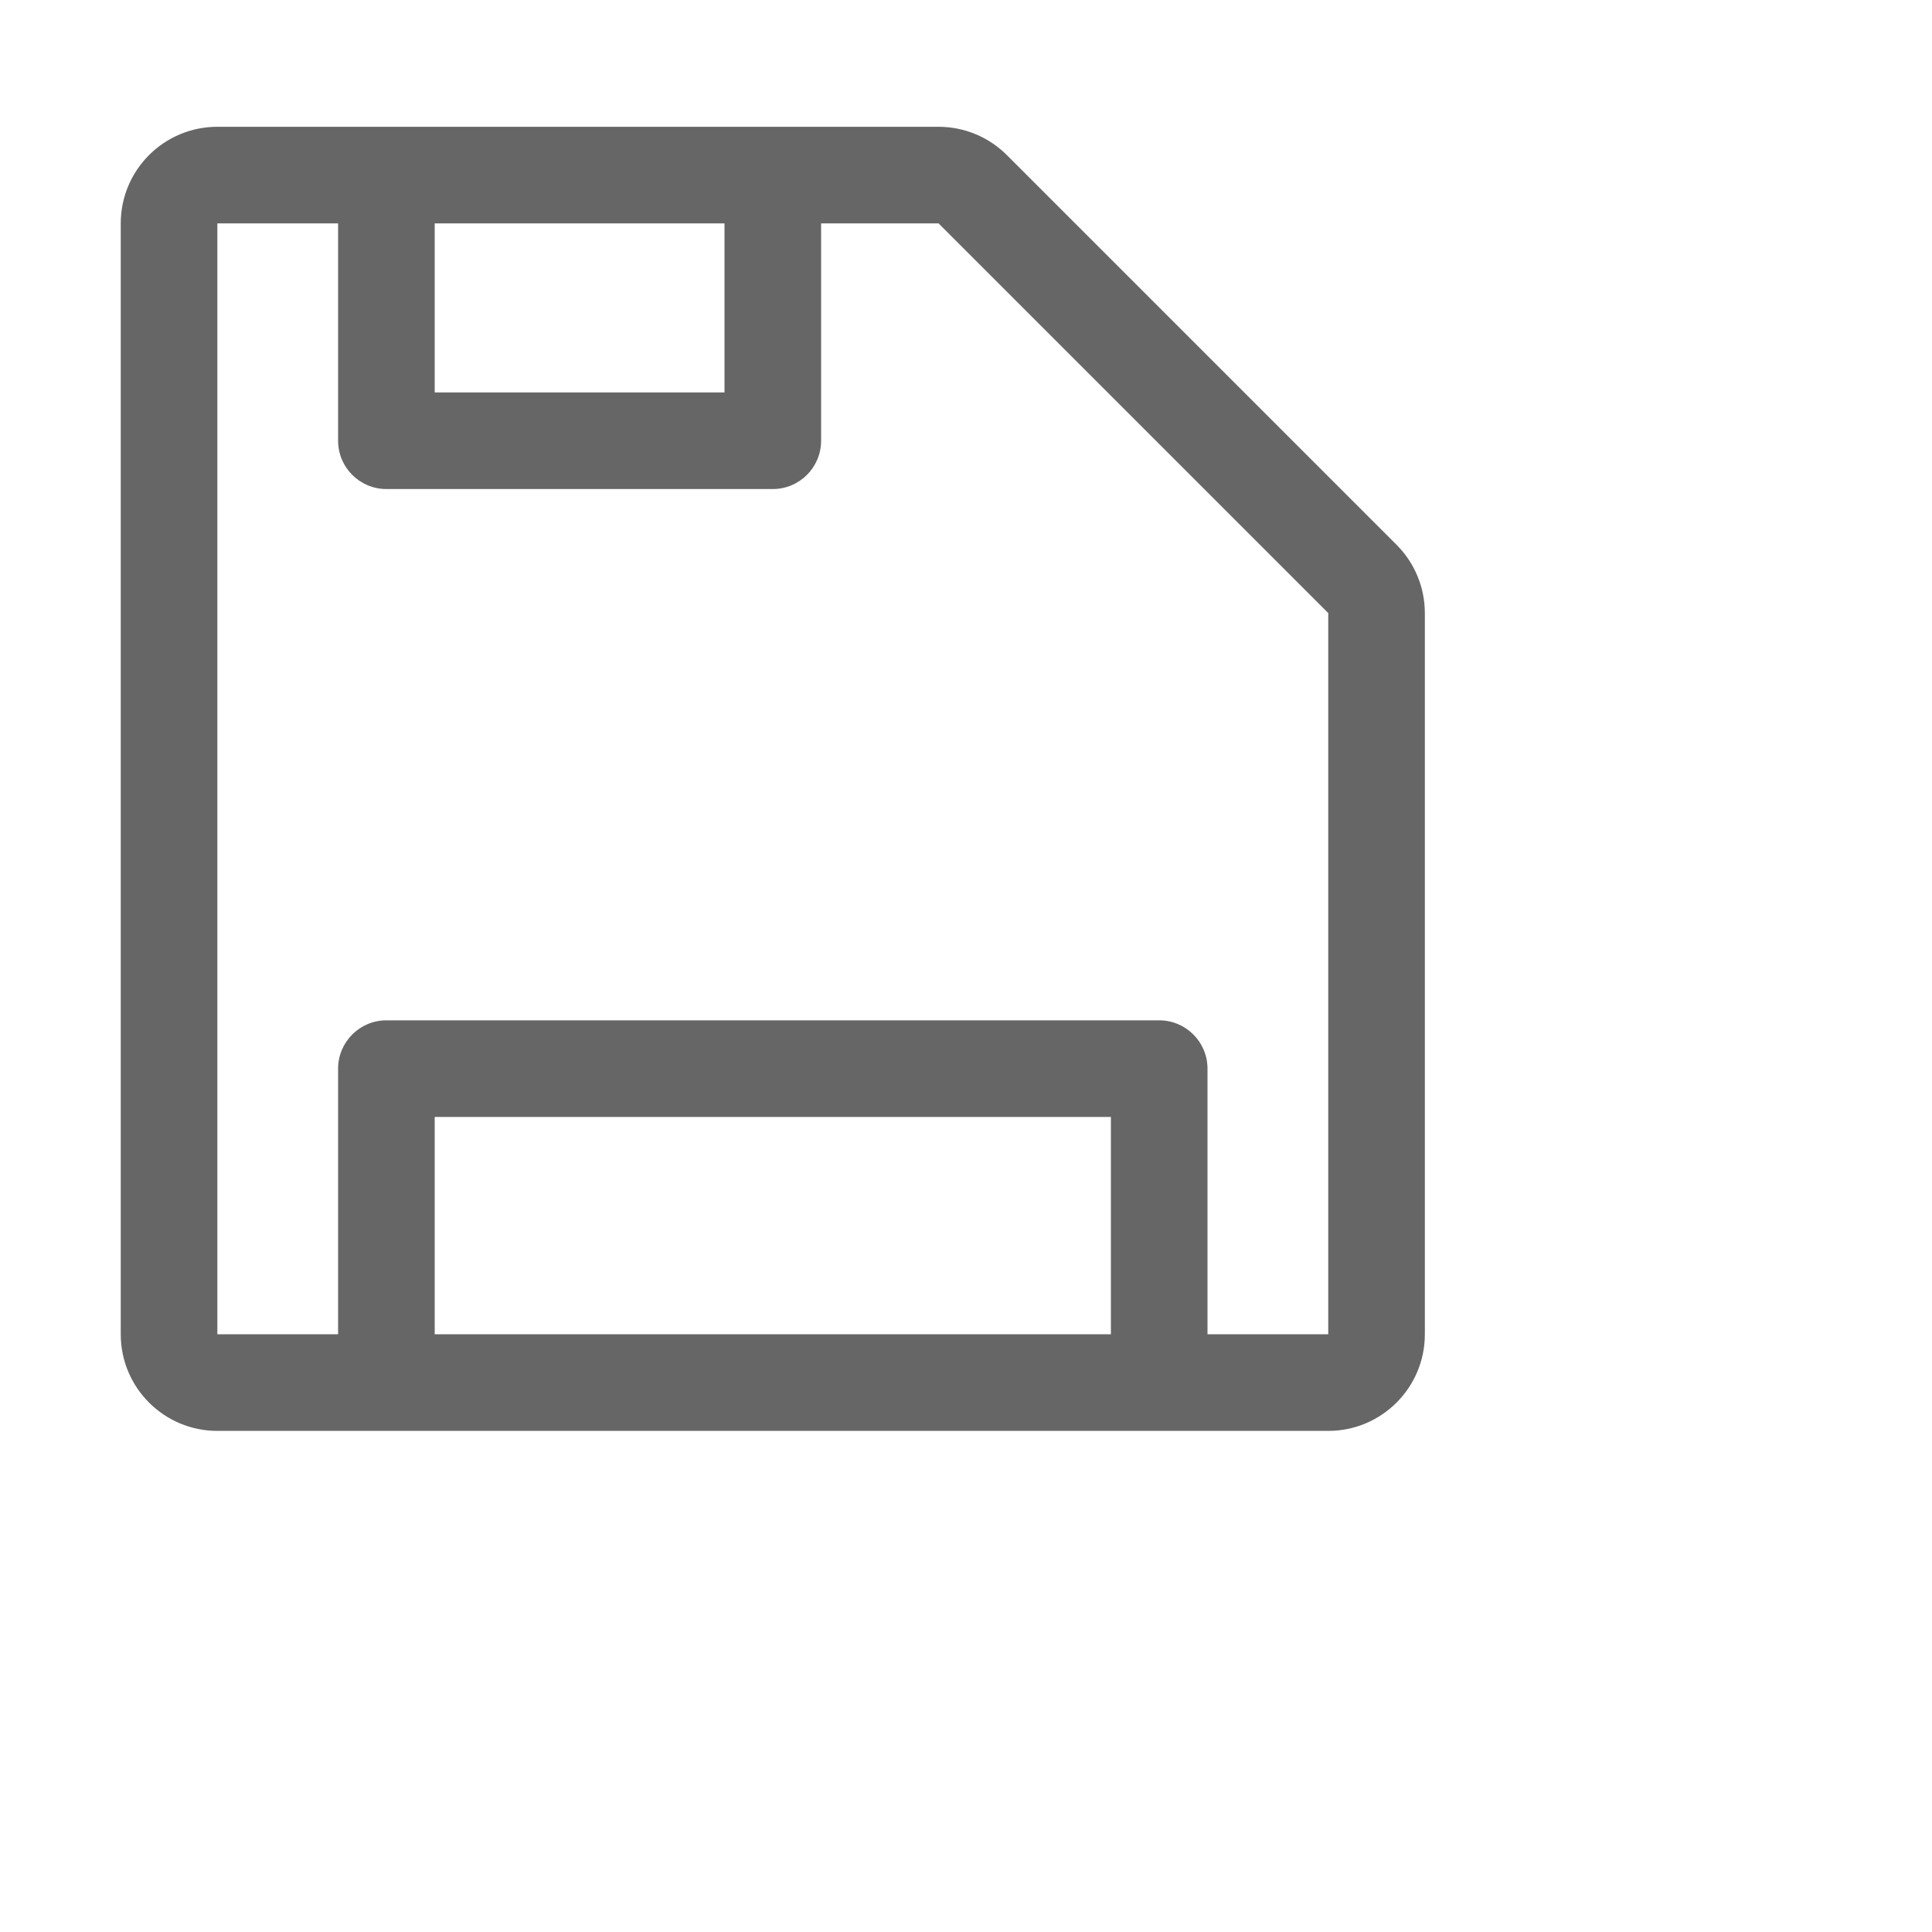
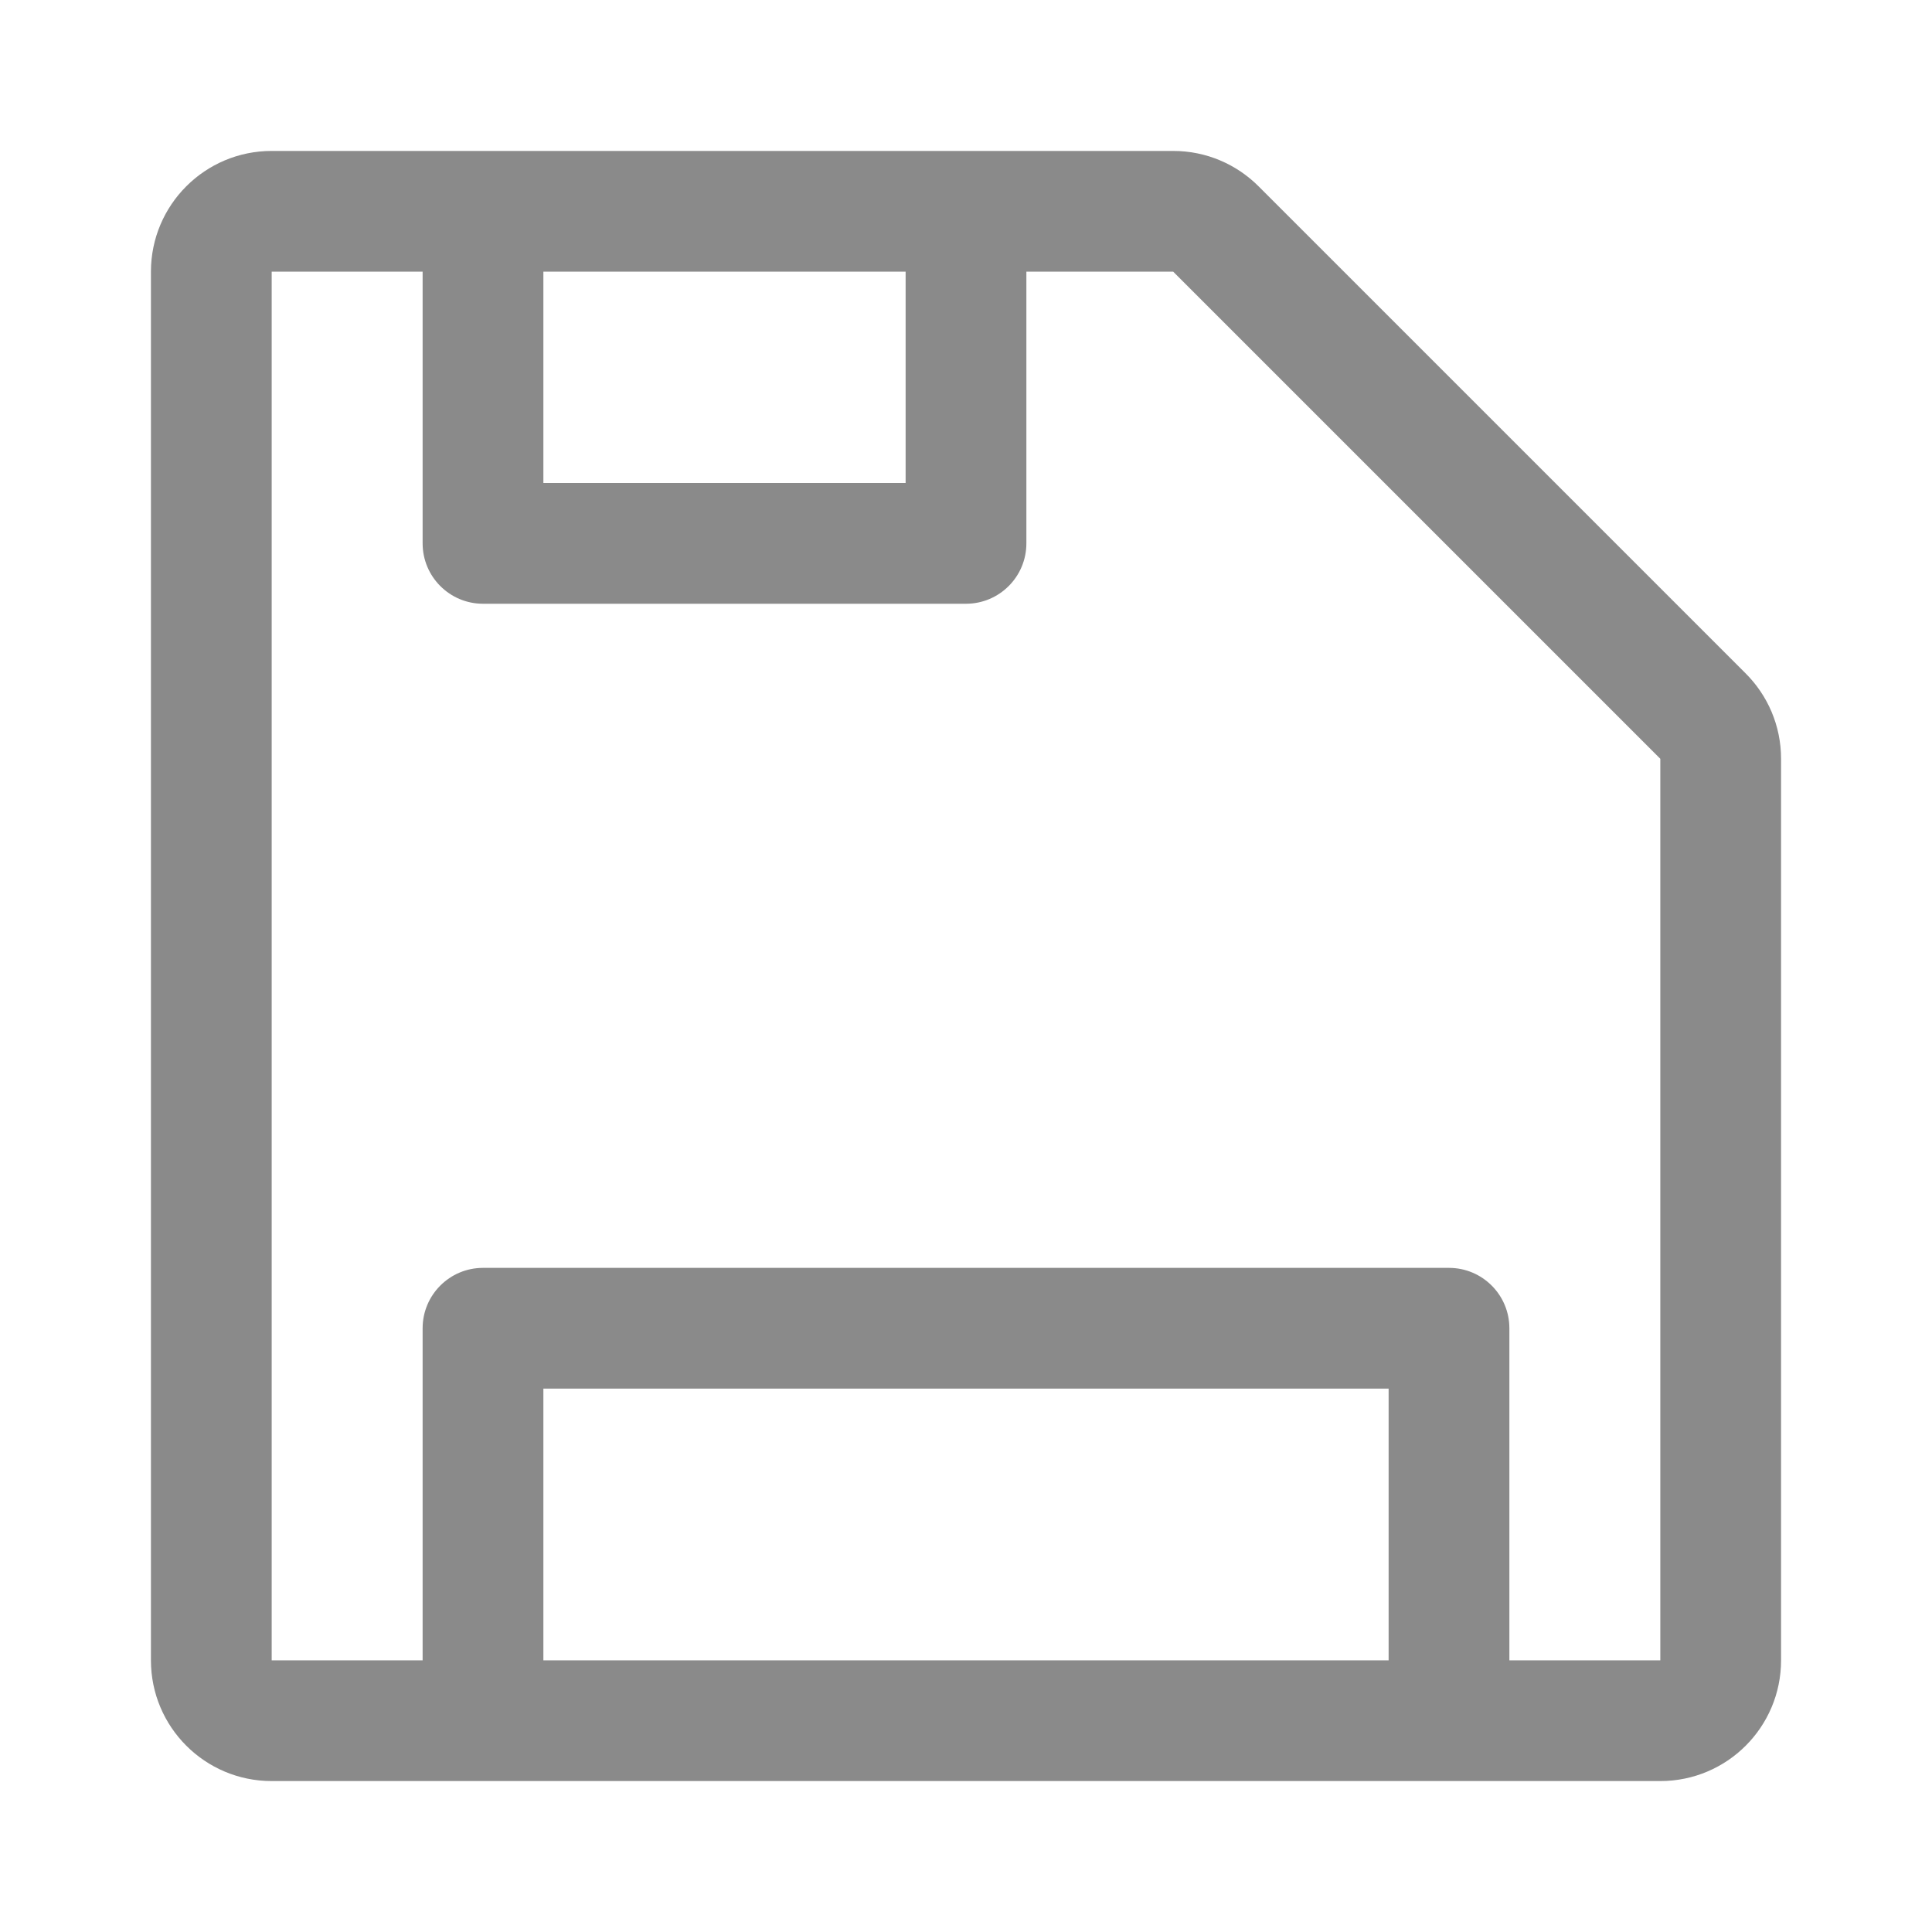
- <svg xmlns="http://www.w3.org/2000/svg" class="icon" width="200px" height="200px" viewBox="0 0 1024 1024" version="1.1">
-   <g fill="#666666" transform="matrix(1 0 0 1 0 0) scale(0.8, -0.8) translate(0, -900)">
-     <path d="M925.248 539.072l-258.176 258.176a64 64 0 0 1-45.248 18.752H144a64 64 0 0 1-64-64v-736a64 64 0 0 1 64-64h736a64 64 0 0 1 64 64V493.824a64 64 0 0 1-18.752 45.248zM288 752h192V640H288V752z m448-736H288V160h448v-144z m144 0H800V192a32 32 0 0 1-32 32H256a32 32 0 0 1-32-32v-176H144v736H224V608a32 32 0 0 1 32-32h256a32 32 0 0 1 32 32V752h77.824l258.176-258.176V16z" />
-   </g>
+ <svg xmlns="http://www.w3.org/2000/svg" version="1.1" width="32" height="32" viewBox="0 0 32 32">
+   <path fill="#8a8a8a" d="M28.914 11.154l-8.068-8.068c-0.362-0.362-0.862-0.586-1.414-0.586h-14.932c-1.105 0-2 0.895-2 2v0 23c0 1.105 0.895 2 2 2v0h23c1.105 0 2-0.895 2-2v0-14.932c-0-0.552-0.224-1.052-0.586-1.414v0zM9 4.5h6v3.5h-6v-3.5zM23 27.5h-14v-4.5h14v4.5zM27.5 27.5h-2.5v-5.5c0-0.552-0.448-1-1-1v0h-16c-0.552 0-1 0.448-1 1v0 5.5h-2.5v-23h2.5v4.5c0 0.552 0.448 1 1 1v0h8c0.552 0 1-0.448 1-1v0-4.5h2.432l8.068 8.068v14.932z" />
</svg>
